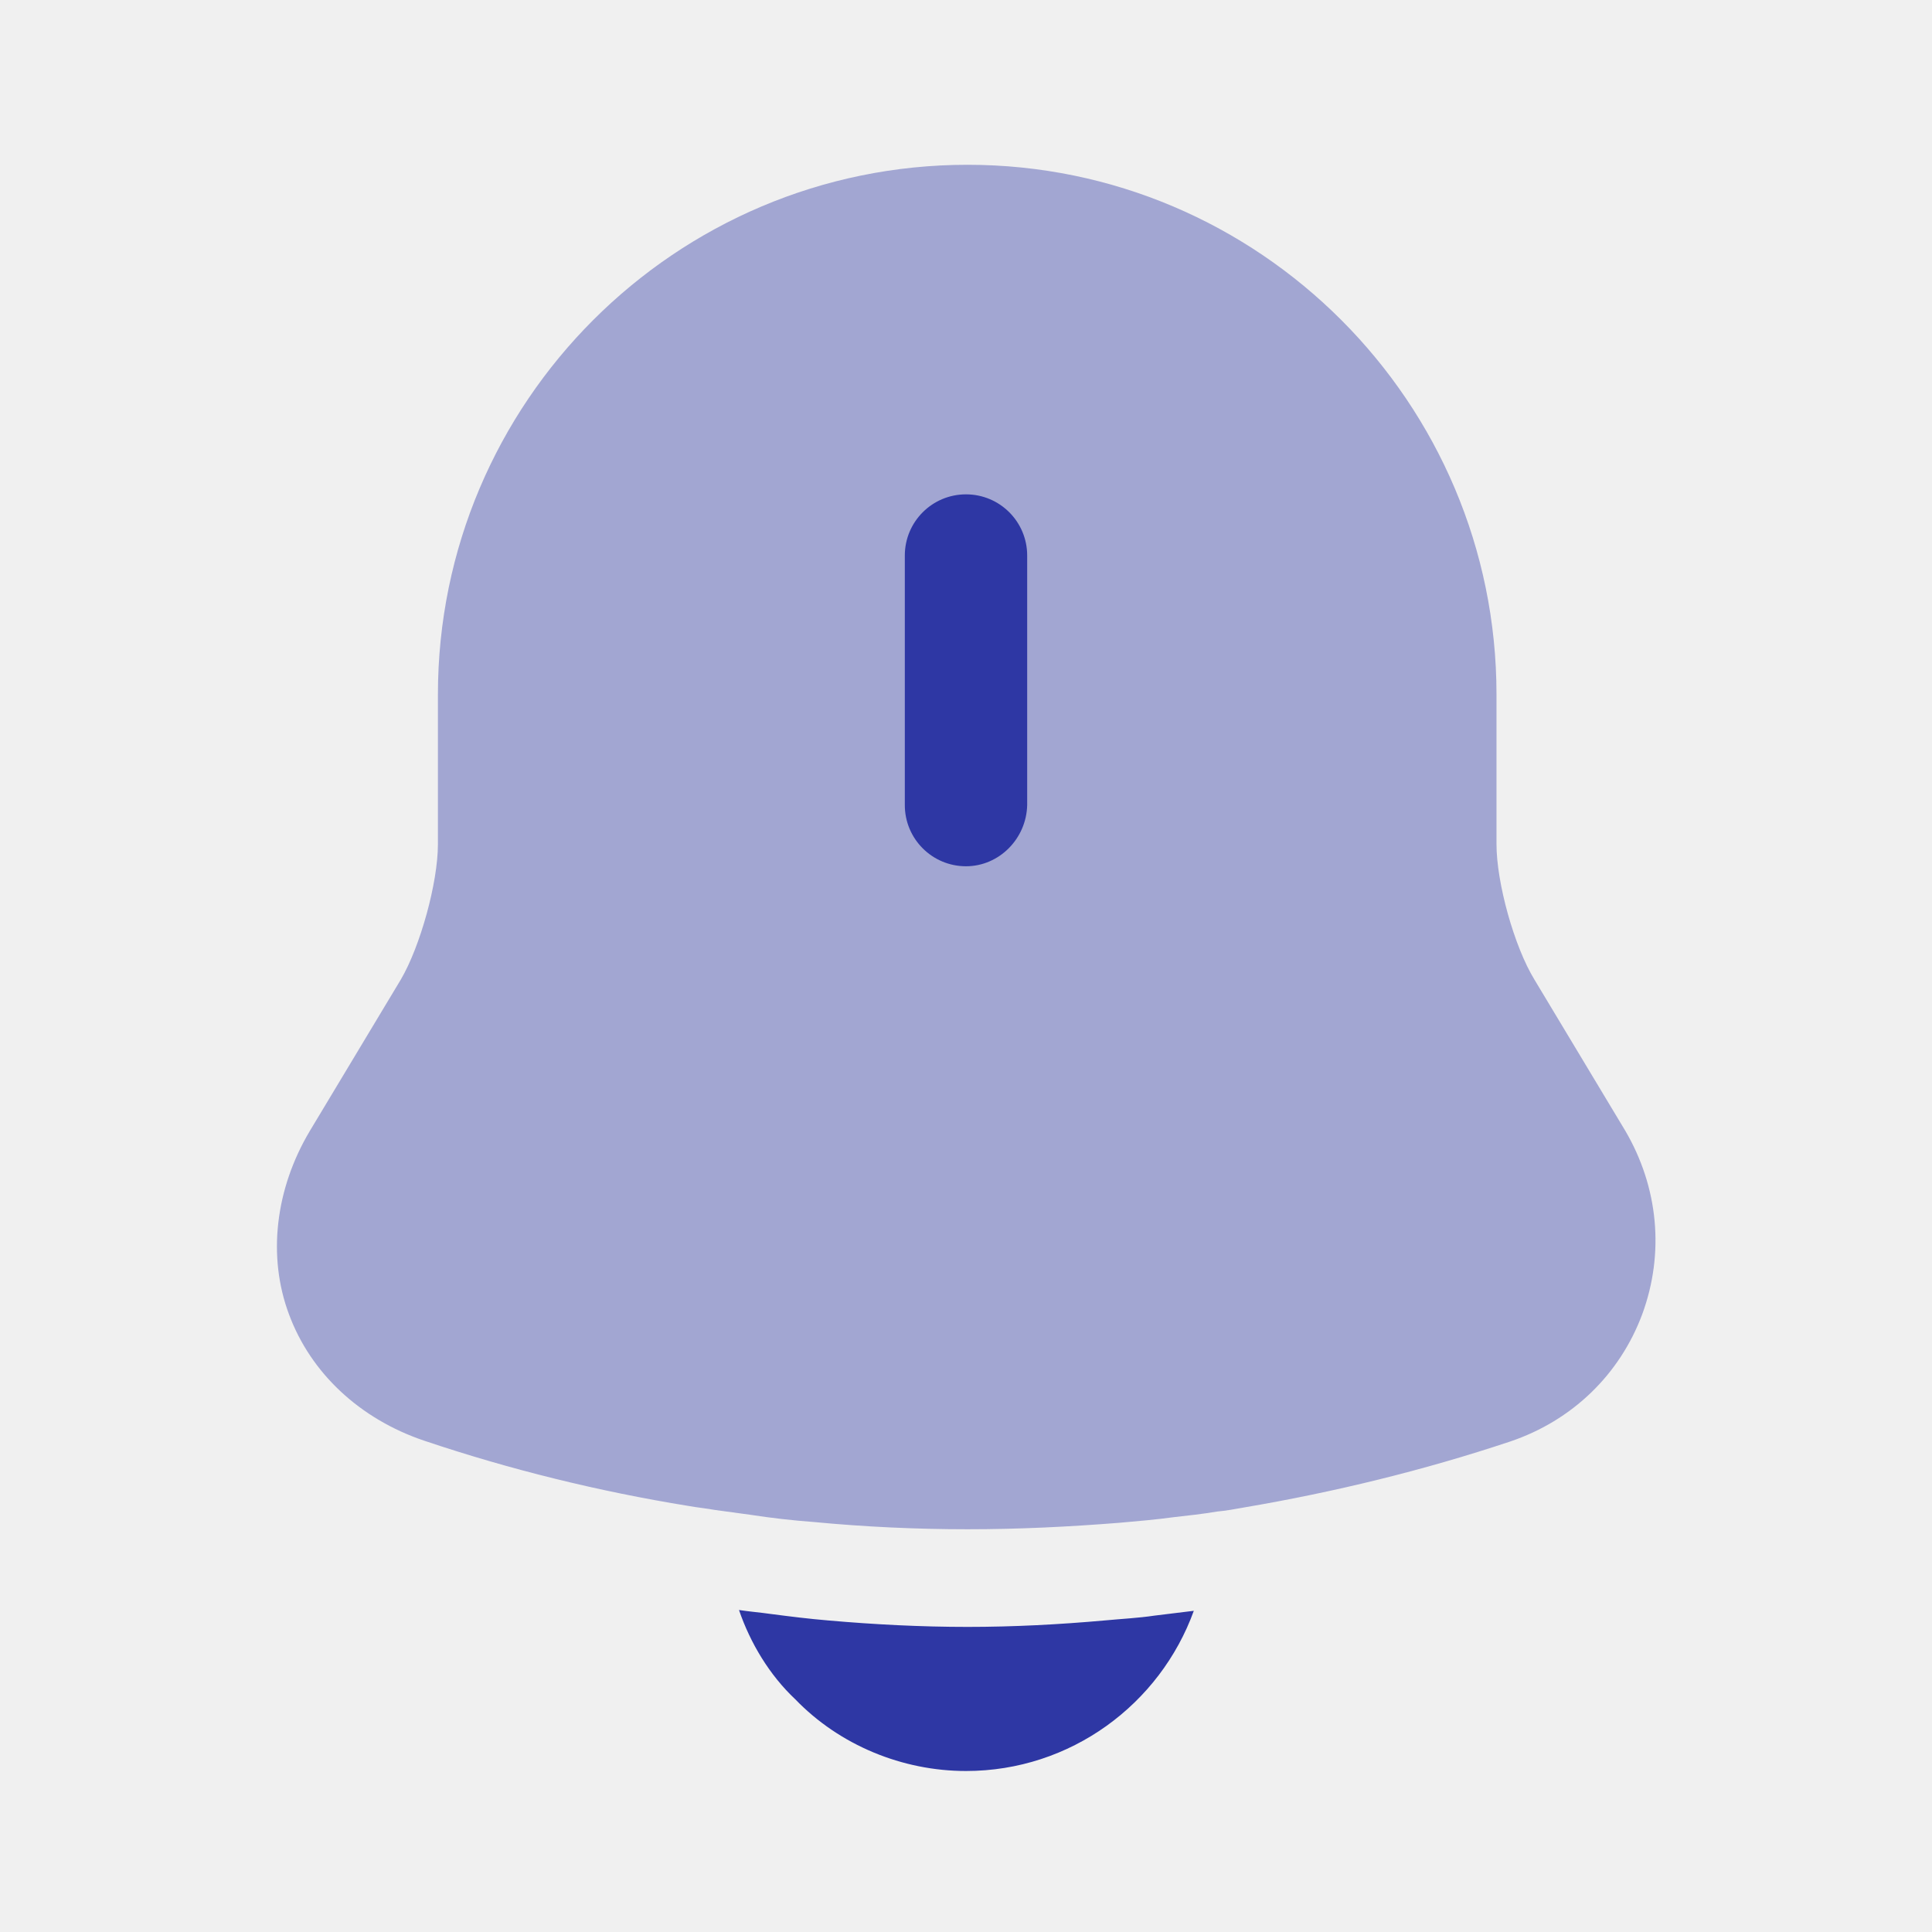
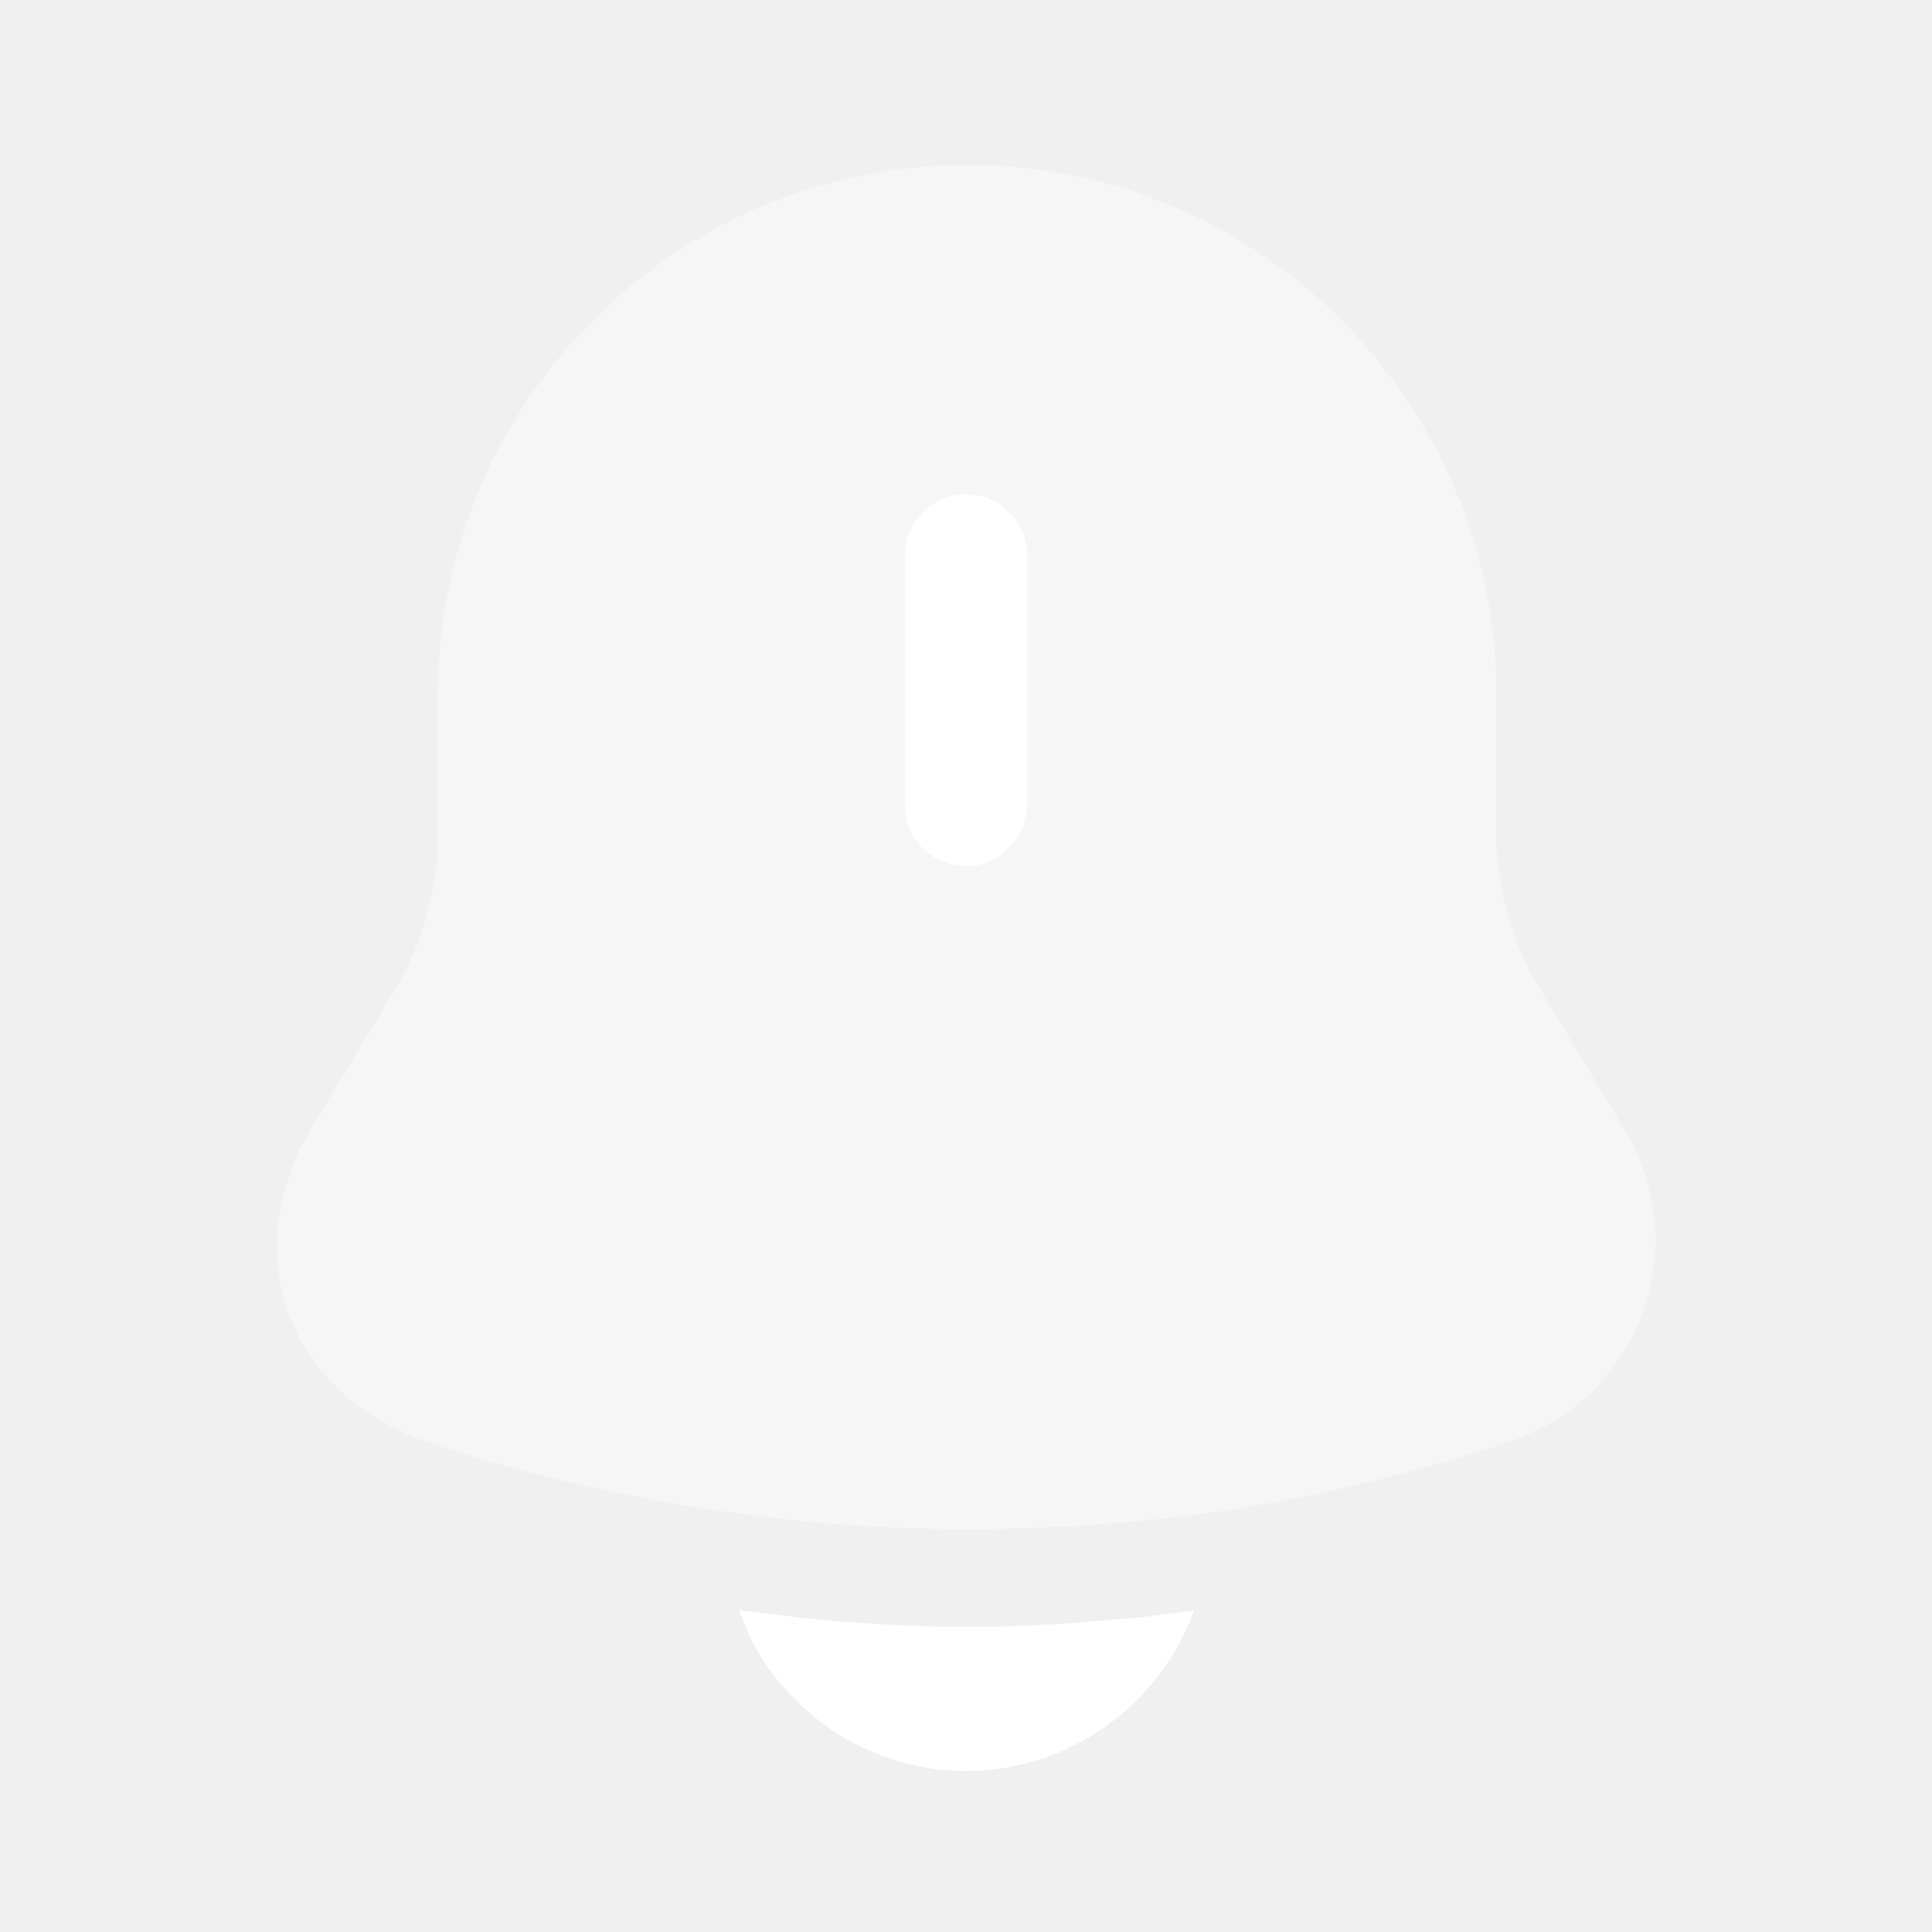
<svg xmlns="http://www.w3.org/2000/svg" width="24" height="24" viewBox="0 0 24 24" fill="none">
-   <path opacity="0.4" d="M20.4 16.327C20.12 17.077 19.53 17.647 18.76 17.907C17.68 18.267 16.57 18.537 15.45 18.727C15.34 18.747 15.23 18.767 15.12 18.777C14.94 18.807 14.76 18.827 14.58 18.847C14.36 18.877 14.13 18.897 13.9 18.917C13.27 18.967 12.65 18.997 12.02 18.997C11.38 18.997 10.74 18.967 10.11 18.907C9.84 18.887 9.58 18.857 9.32 18.817C9.17 18.797 9.02 18.777 8.88 18.757C8.77 18.737 8.66 18.727 8.55 18.707C7.44 18.527 6.34 18.257 5.27 17.897C4.47 17.627 3.86 17.057 3.59 16.327C3.32 15.607 3.42 14.767 3.85 14.047L4.98 12.167C5.22 11.757 5.44 10.967 5.44 10.487V8.627C5.44 4.997 8.39 2.047 12.02 2.047C15.64 2.047 18.59 4.997 18.59 8.627V10.487C18.59 10.967 18.81 11.757 19.06 12.167L20.19 14.047C20.6 14.747 20.68 15.567 20.4 16.327Z" fill="#2E37A4" />
-   <path d="M12 10.761C11.58 10.761 11.24 10.421 11.24 10.001V6.901C11.24 6.481 11.58 6.141 12 6.141C12.42 6.141 12.76 6.481 12.76 6.901V10.001C12.75 10.421 12.41 10.761 12 10.761Z" fill="#2E37A4" />
-   <path d="M14.83 20.01C14.41 21.17 13.3 22 12 22C11.21 22 10.43 21.68 9.88 21.11C9.56 20.81 9.32 20.41 9.18 20C9.31 20.02 9.44 20.03 9.58 20.05C9.81 20.08 10.05 20.11 10.29 20.13C10.86 20.18 11.44 20.21 12.02 20.21C12.59 20.21 13.16 20.18 13.72 20.13C13.93 20.11 14.14 20.1 14.34 20.07C14.5 20.05 14.66 20.03 14.83 20.01Z" fill="#2E37A4" />
+   <path opacity="0.4" d="M20.4 16.327C20.12 17.077 19.53 17.647 18.76 17.907C17.68 18.267 16.57 18.537 15.45 18.727C15.34 18.747 15.23 18.767 15.12 18.777C14.94 18.807 14.76 18.827 14.58 18.847C14.36 18.877 14.13 18.897 13.9 18.917C13.27 18.967 12.65 18.997 12.02 18.997C11.38 18.997 10.74 18.967 10.11 18.907C9.84 18.887 9.58 18.857 9.32 18.817C9.17 18.797 9.02 18.777 8.88 18.757C8.77 18.737 8.66 18.727 8.55 18.707C7.44 18.527 6.34 18.257 5.27 17.897C4.47 17.627 3.86 17.057 3.59 16.327C3.32 15.607 3.42 14.767 3.85 14.047L4.98 12.167C5.22 11.757 5.44 10.967 5.44 10.487V8.627C5.44 4.997 8.39 2.047 12.02 2.047C15.64 2.047 18.59 4.997 18.59 8.627V10.487C18.59 10.967 18.81 11.757 19.06 12.167L20.19 14.047C20.6 14.747 20.68 15.567 20.4 16.327Z" fill="#fff" />
+   <path d="M12 10.761C11.58 10.761 11.24 10.421 11.24 10.001V6.901C11.24 6.481 11.58 6.141 12 6.141C12.42 6.141 12.76 6.481 12.76 6.901V10.001C12.75 10.421 12.41 10.761 12 10.761Z" fill="#fff" />
+   <path d="M14.83 20.01C14.41 21.17 13.3 22 12 22C11.21 22 10.43 21.68 9.88 21.11C9.56 20.81 9.32 20.41 9.18 20C9.31 20.02 9.44 20.03 9.58 20.05C9.81 20.08 10.05 20.11 10.29 20.13C10.86 20.18 11.44 20.21 12.02 20.21C12.59 20.21 13.16 20.18 13.72 20.13C13.93 20.11 14.14 20.1 14.34 20.07C14.5 20.05 14.66 20.03 14.83 20.01Z" fill="#fff" />
</svg>
